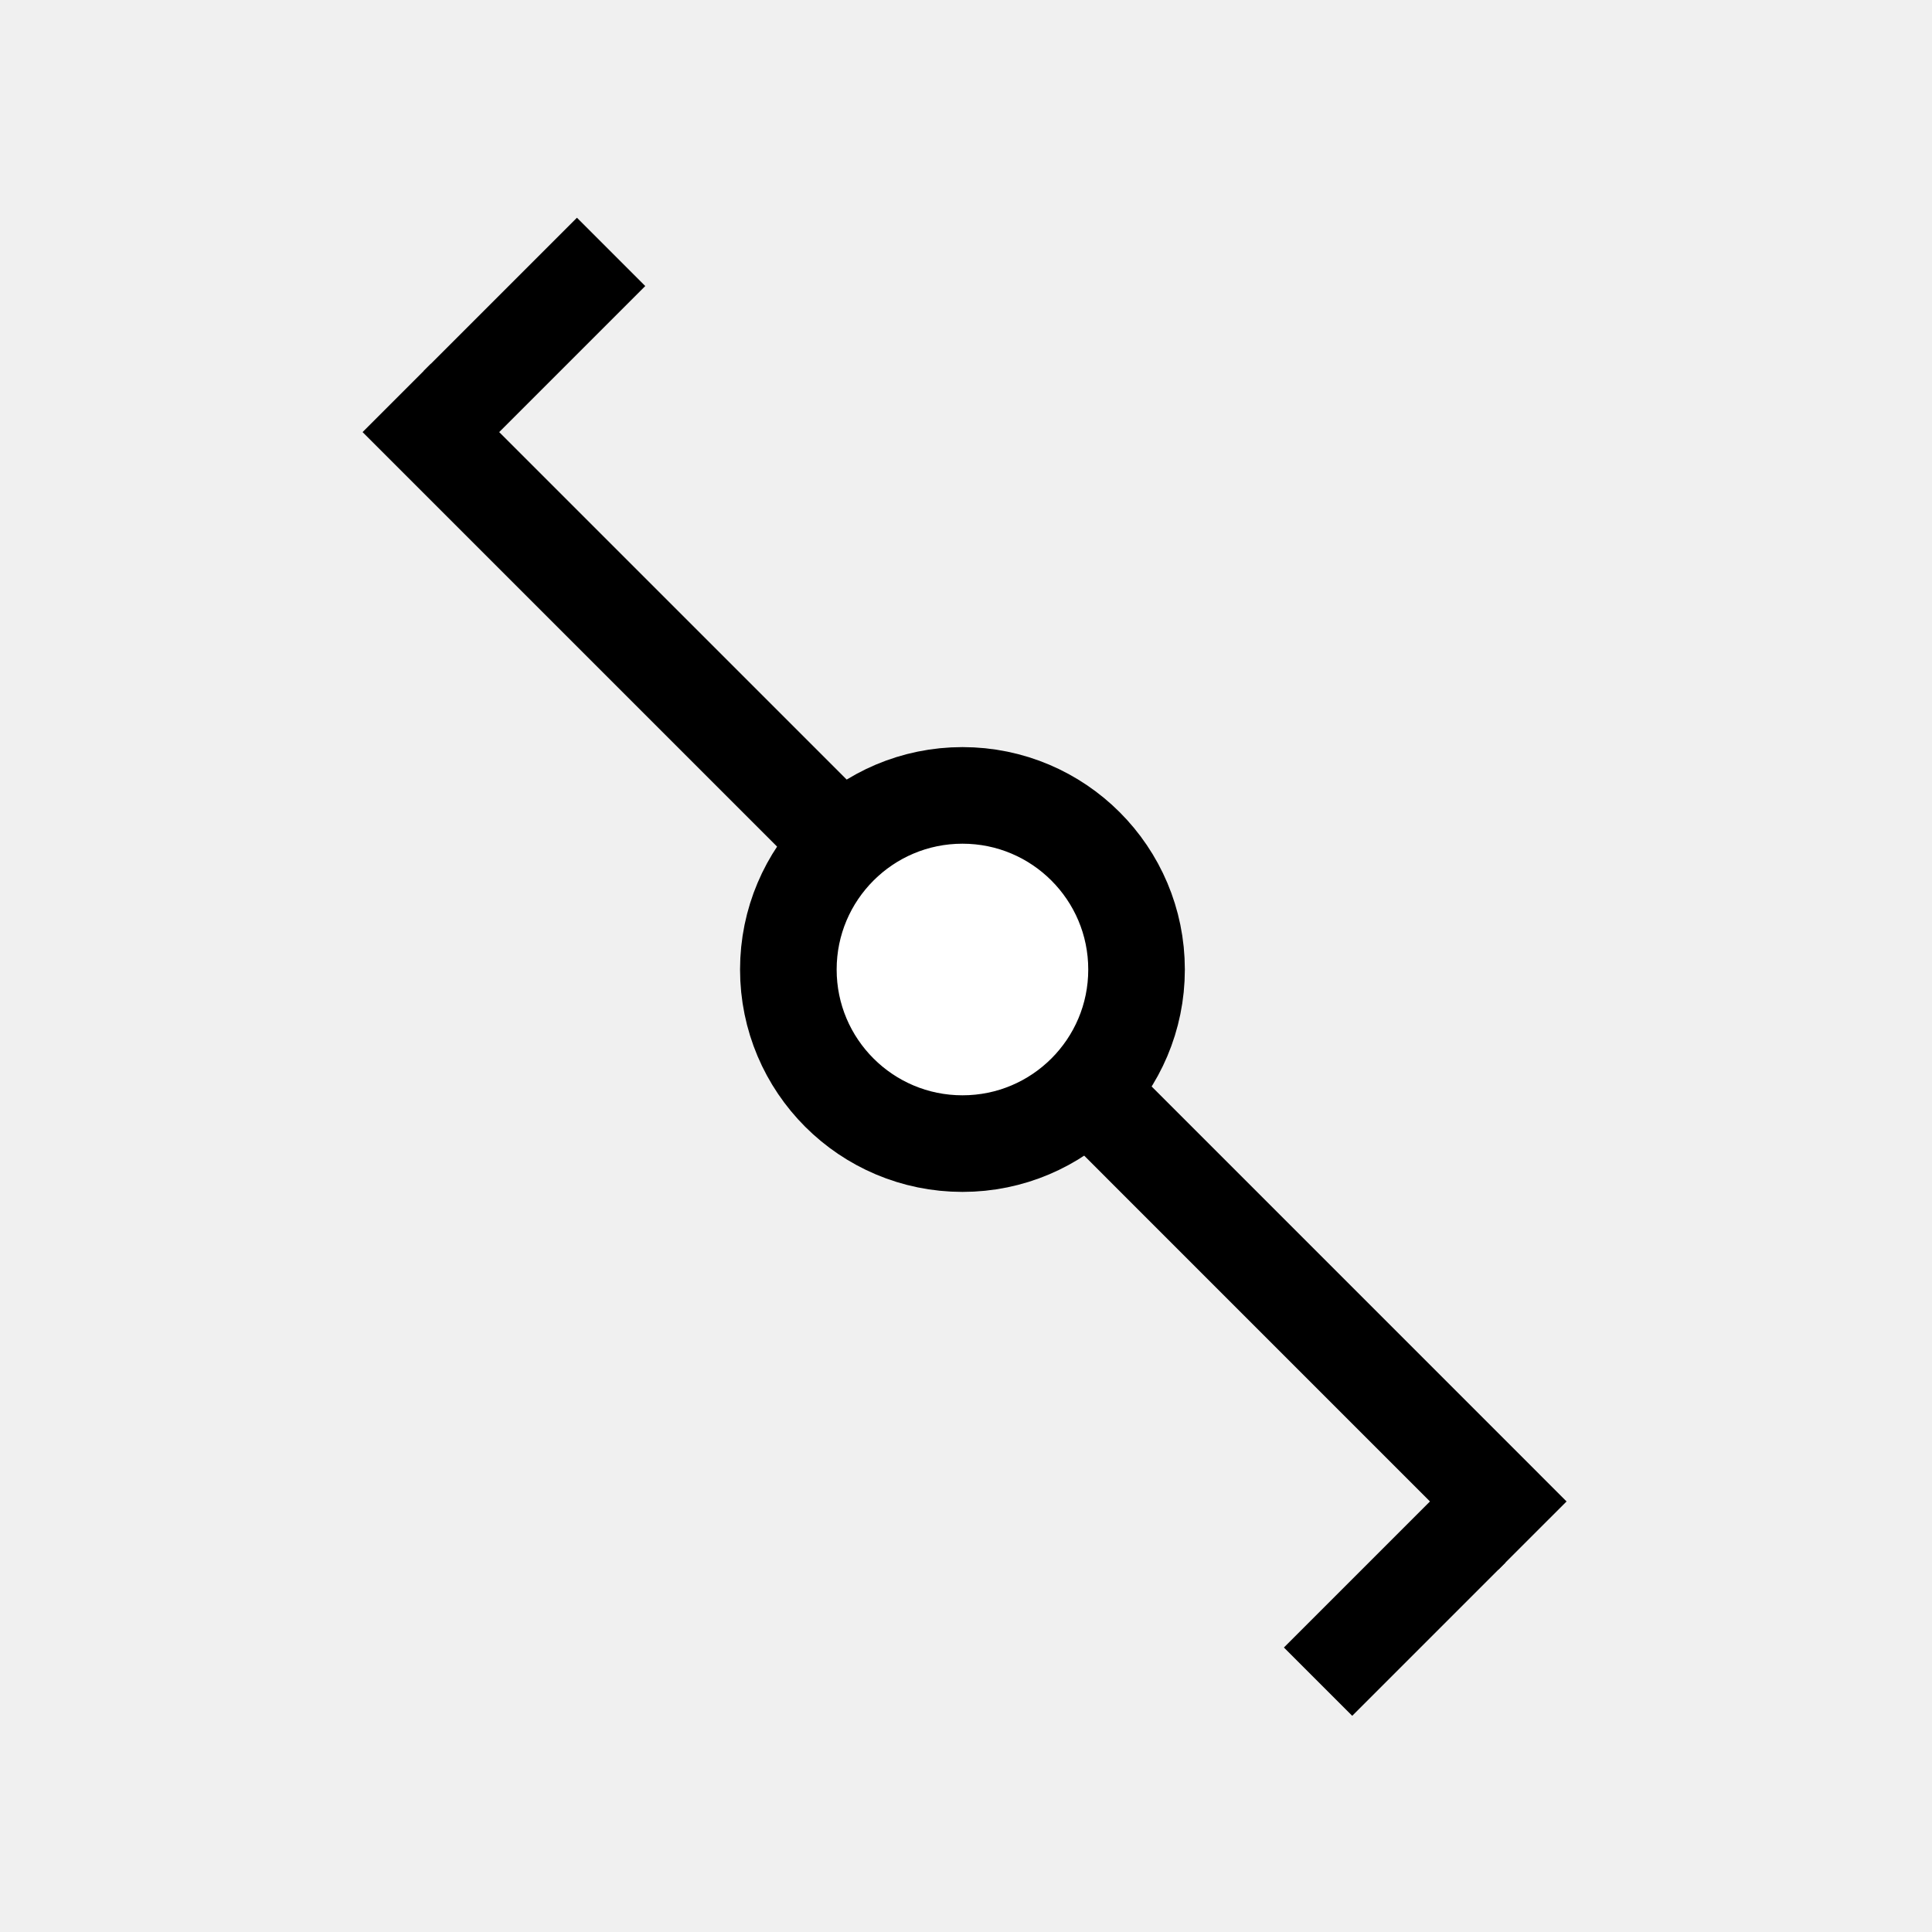
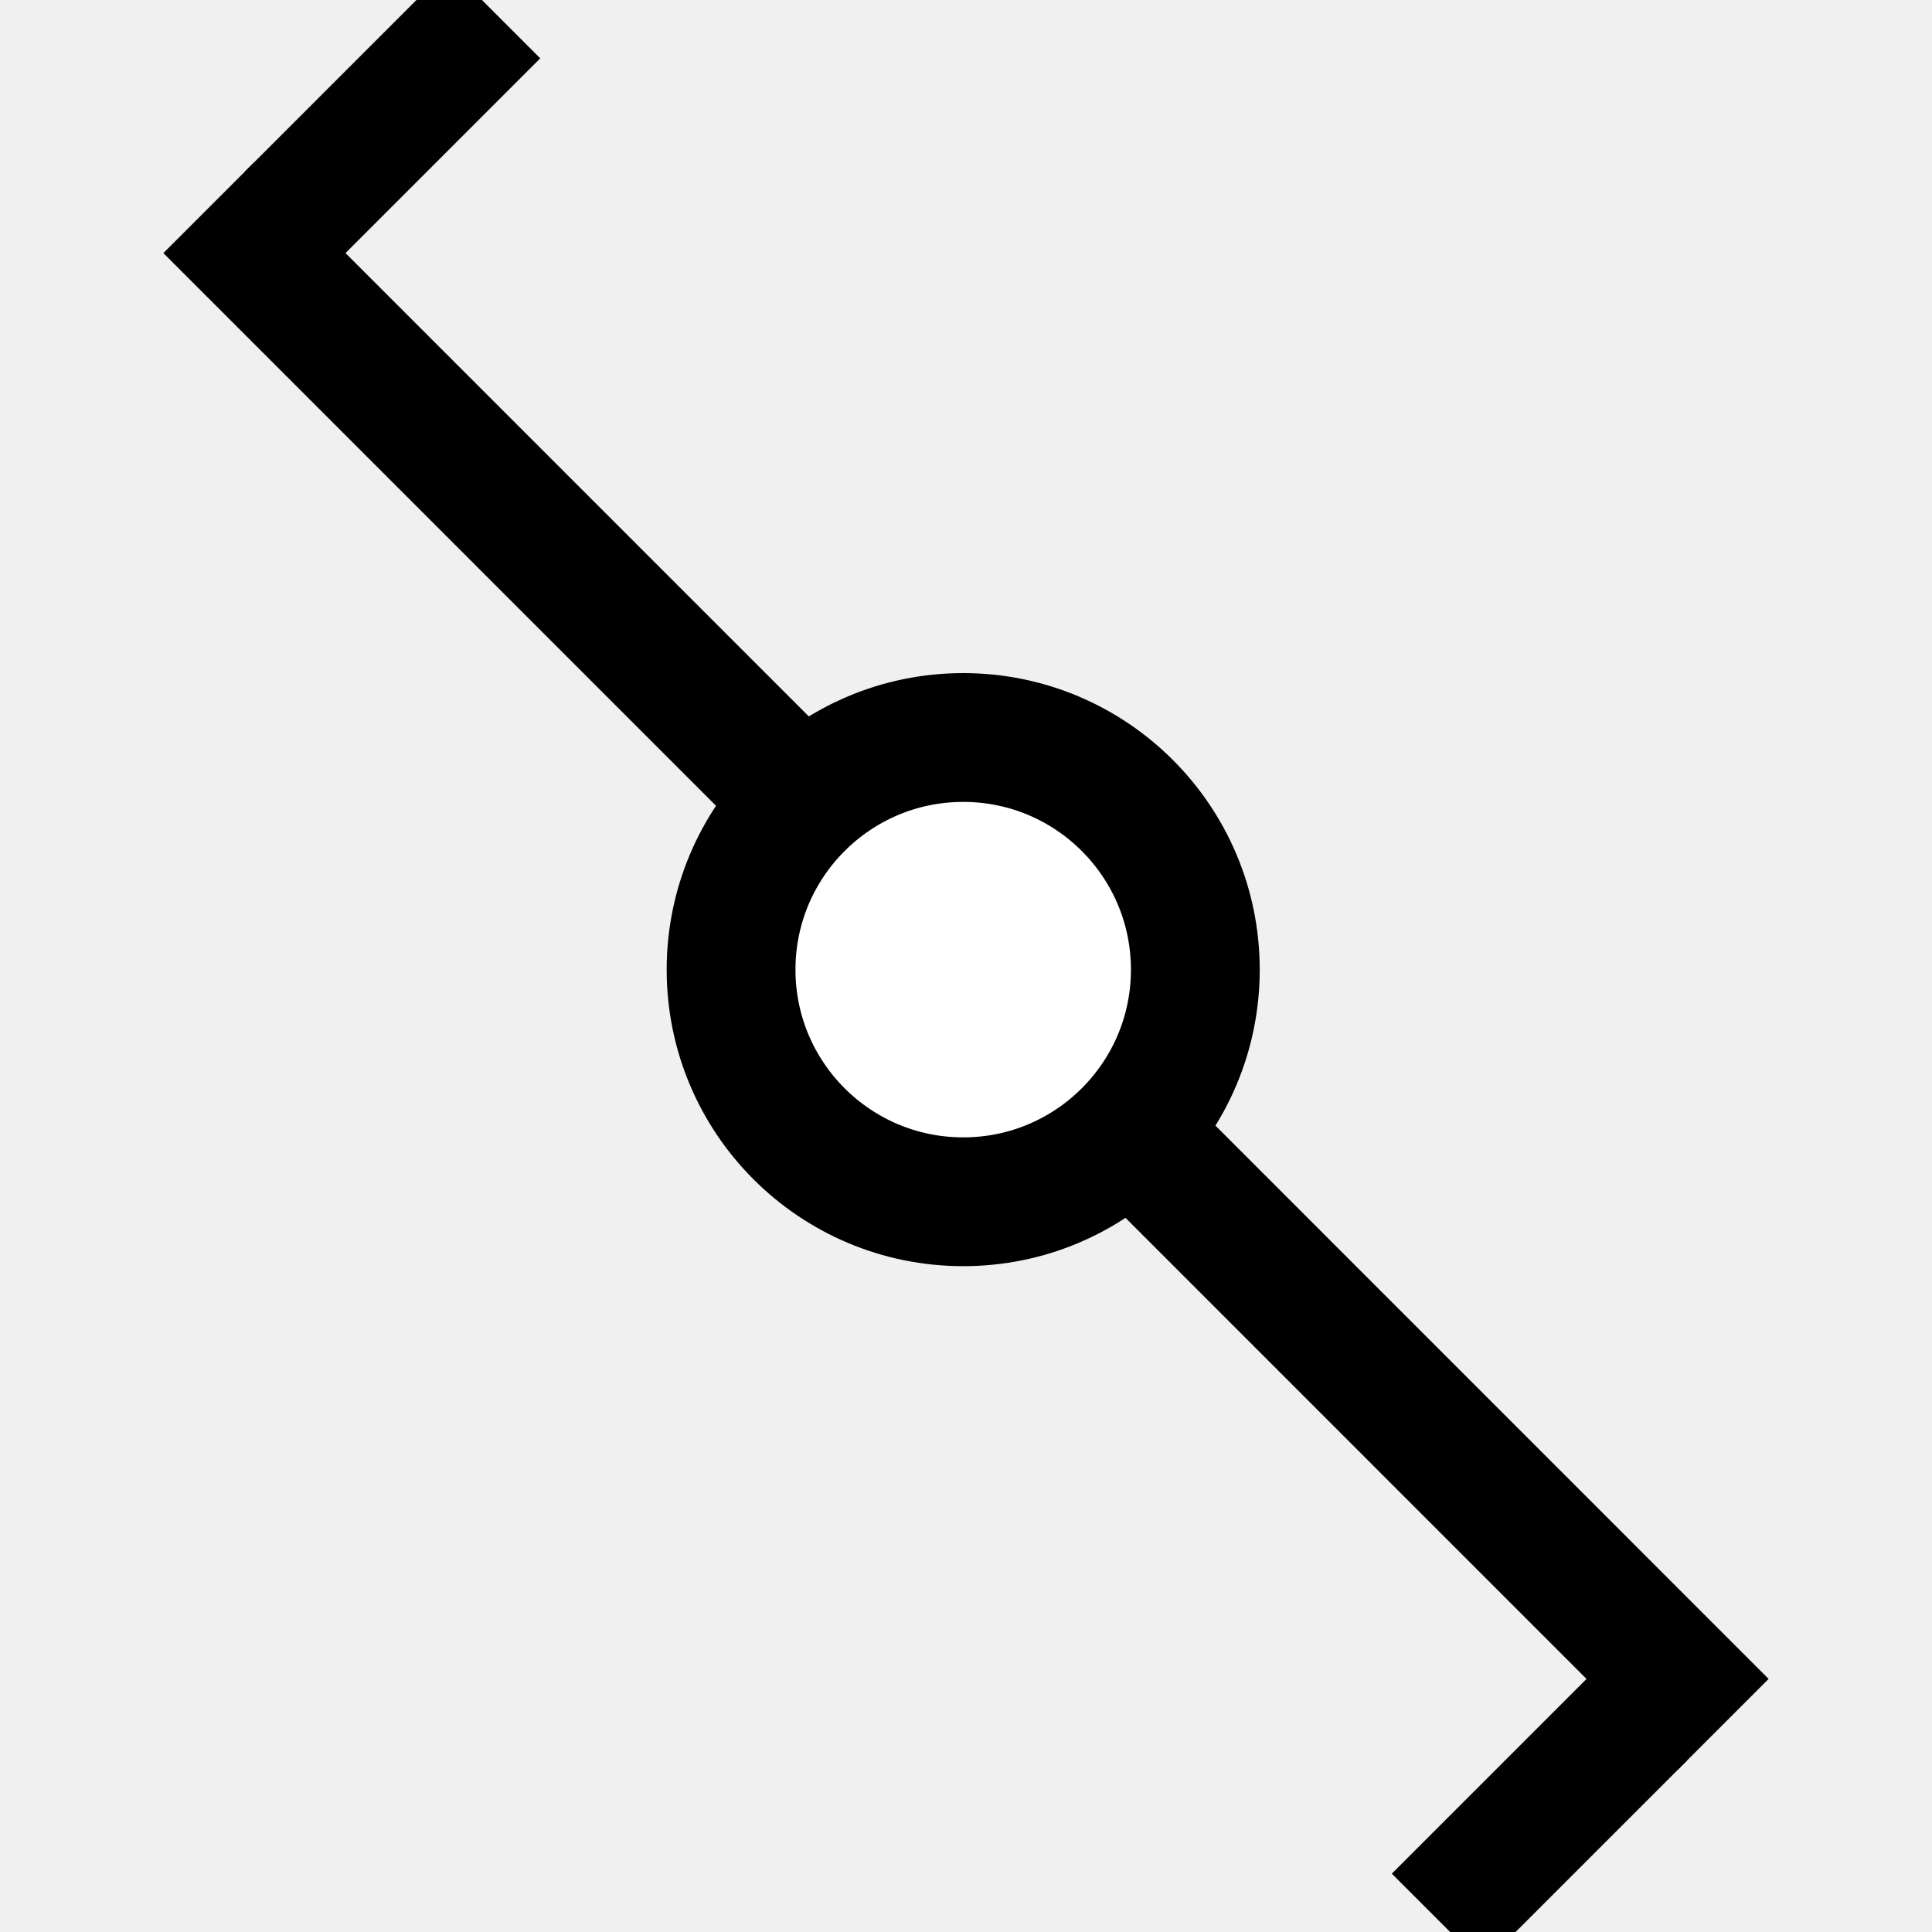
- <svg xmlns="http://www.w3.org/2000/svg" width="40" height="40" viewBox="0 0 40 40">
+ <svg xmlns="http://www.w3.org/2000/svg" width="30" height="30" viewBox="0 0 30 30">
  <g id="Layer_1" data-name="Layer 1">
-     <path d="M19.977 20.002 L8.214 8.239" fill="none" stroke="#000000" stroke-width="2" stroke-miterlimit="10" />
-     <path d="M9.48 8.387 L12.652 5.215" fill="none" stroke="#000000" stroke-width="2" stroke-miterlimit="10" />
-     <path d="M19.965 20.03 L31.727 31.793" fill="none" stroke="#000000" stroke-width="2" stroke-miterlimit="10" />
-     <path d="M30.461 31.645 L27.289 34.817" fill="none" stroke="#000000" stroke-width="2" stroke-miterlimit="10" />
-     <path d="M16.322 20.073 C16.322 18.082 17.936 16.468 19.927 16.468 C21.918 16.468 23.531 18.082 23.531 20.073 C23.531 22.064 21.918 23.677 19.927 23.677 C17.936 23.677 16.322 22.064 16.322 20.073 Z" fill="#ffffff" stroke="#000000" stroke-width="2" stroke-miterlimit="10" />
+     <g>
+       <path d="M15.006 14.986 L3.244 3.223" fill="none" stroke="#000000" stroke-width="2" stroke-miterlimit="10" />
+       <path d="M4.51 3.371 L7.682 0.199" fill="none" stroke="#000000" stroke-width="2" stroke-miterlimit="10" />
+       <path d="M14.995 15.014 L26.756 26.777" fill="none" stroke="#000000" stroke-width="2" stroke-miterlimit="10" />
+       <path d="M25.491 26.629 L22.319 29.801" fill="none" stroke="#000000" stroke-width="2" stroke-miterlimit="10" />
+       <path d="M11.352 15.057 C11.352 13.066 12.966 11.452 14.957 11.452 C16.947 11.452 18.561 13.066 18.561 15.057 C18.561 17.048 16.947 18.661 14.957 18.661 C12.966 18.661 11.352 17.048 11.352 15.057 Z" fill="#ffffff" stroke="#000000" stroke-width="2" stroke-miterlimit="10" />
+     </g>
  </g>
</svg>
